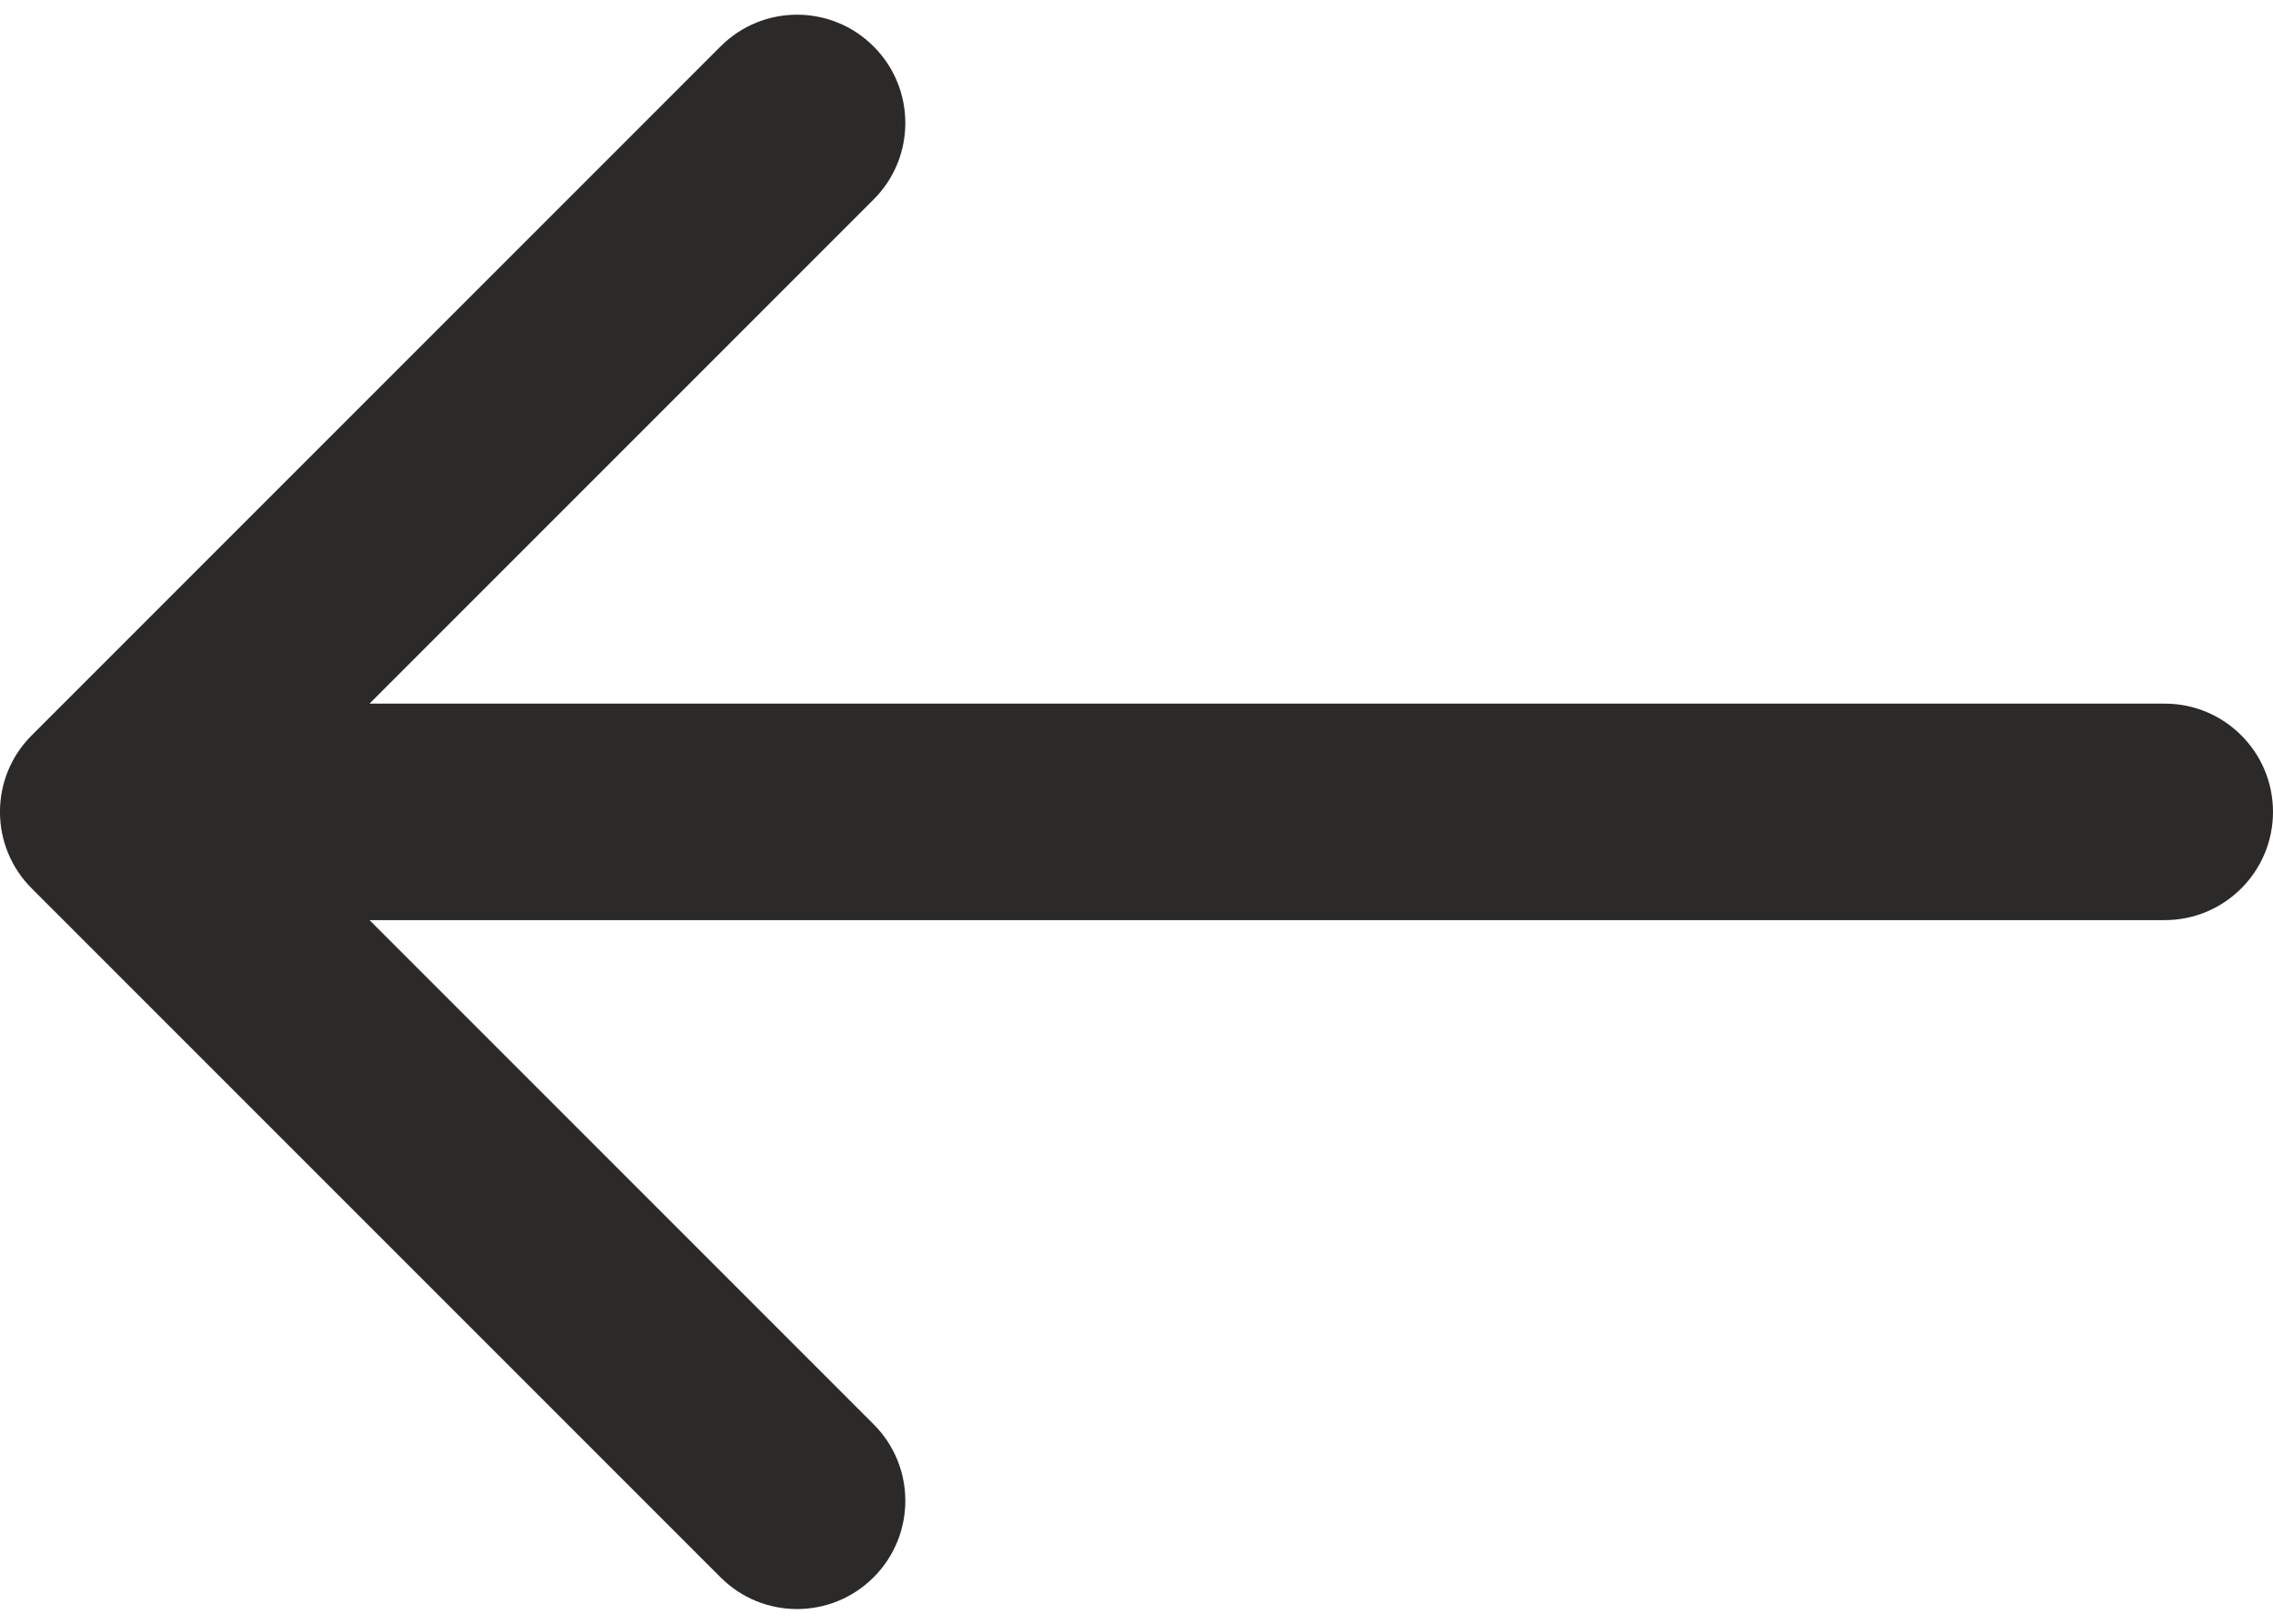
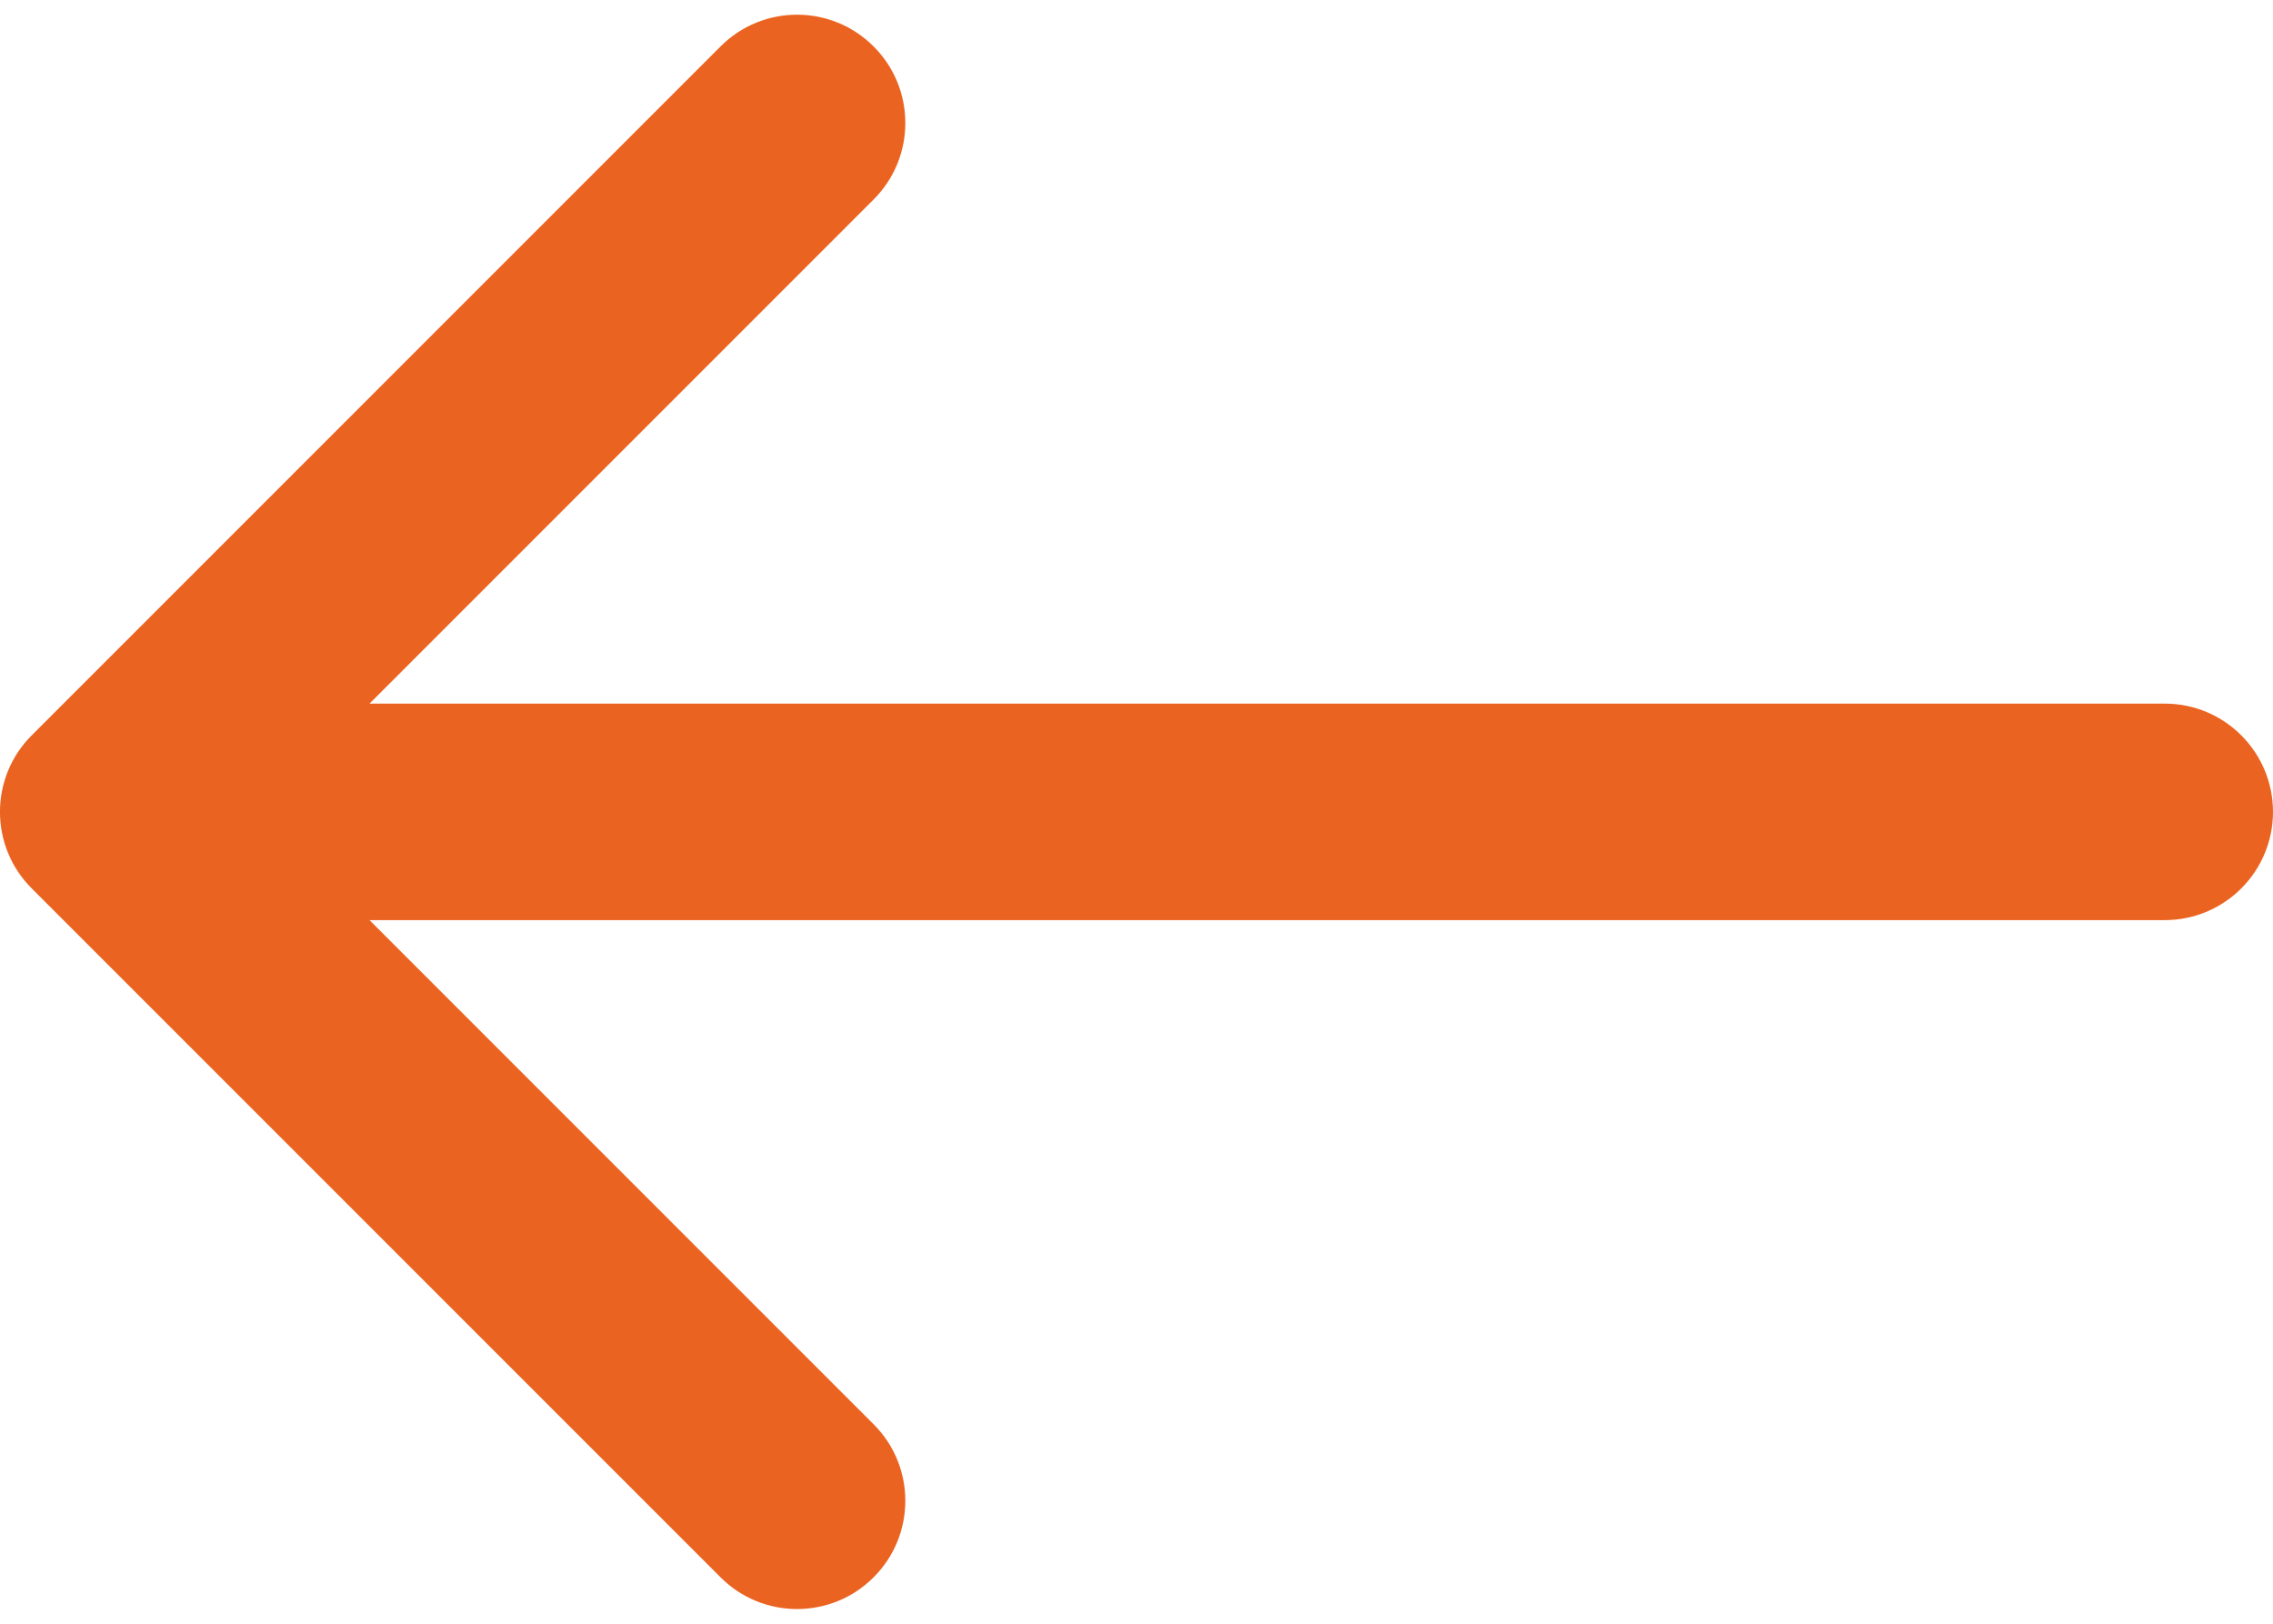
<svg xmlns="http://www.w3.org/2000/svg" width="21" height="15" viewBox="0 0 21 15" fill="none">
-   <path d="M20 6.5C20.552 6.5 21 6.948 21 7.5C21 8.052 20.552 8.5 20 8.5V6.5ZM0.293 8.207C-0.098 7.817 -0.098 7.183 0.293 6.793L6.657 0.429C7.047 0.038 7.681 0.038 8.071 0.429C8.462 0.819 8.462 1.453 8.071 1.843L2.414 7.5L8.071 13.157C8.462 13.547 8.462 14.181 8.071 14.571C7.681 14.962 7.047 14.962 6.657 14.571L0.293 8.207ZM20 8.5H1V6.5H20V8.5Z" fill="#2b2a29" />
+   <path d="M20 6.5C20.552 6.5 21 6.948 21 7.5C21 8.052 20.552 8.5 20 8.5V6.5ZM0.293 8.207C-0.098 7.817 -0.098 7.183 0.293 6.793L6.657 0.429C7.047 0.038 7.681 0.038 8.071 0.429C8.462 0.819 8.462 1.453 8.071 1.843L2.414 7.5L8.071 13.157C8.462 13.547 8.462 14.181 8.071 14.571C7.681 14.962 7.047 14.962 6.657 14.571L0.293 8.207ZM20 8.5H1V6.5H20V8.5Z" fill="#eb6320" />
</svg>
